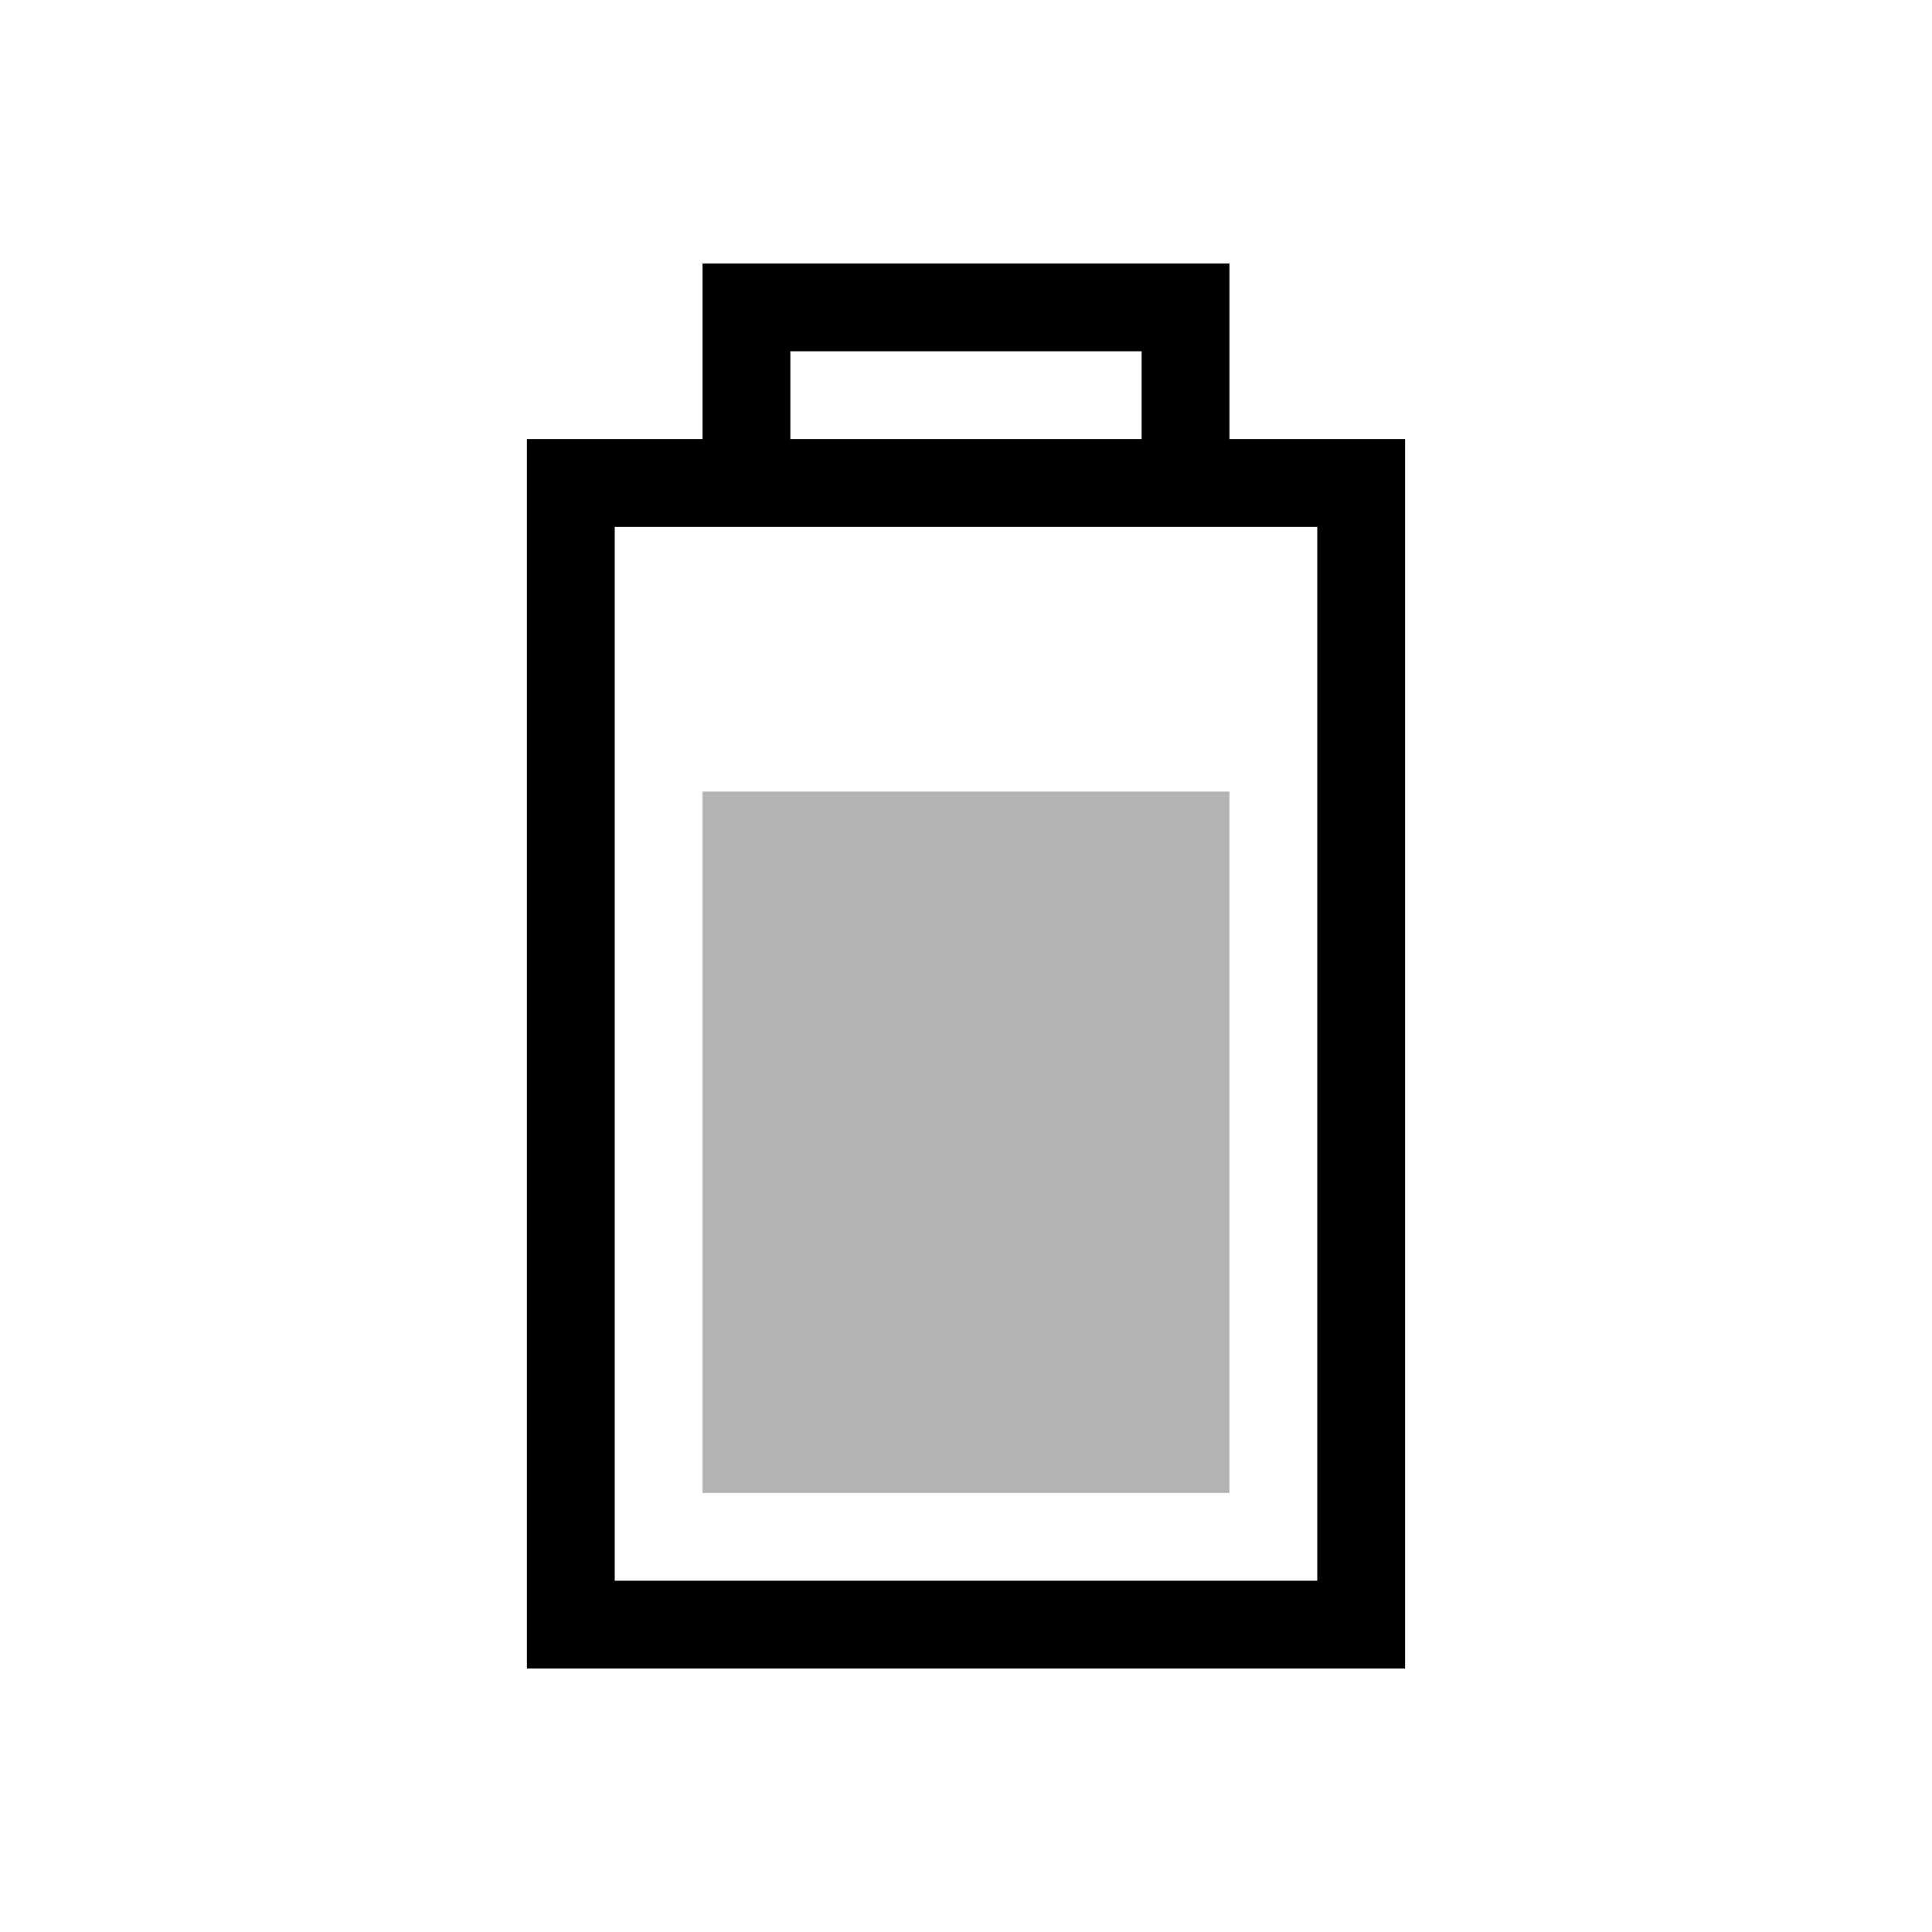
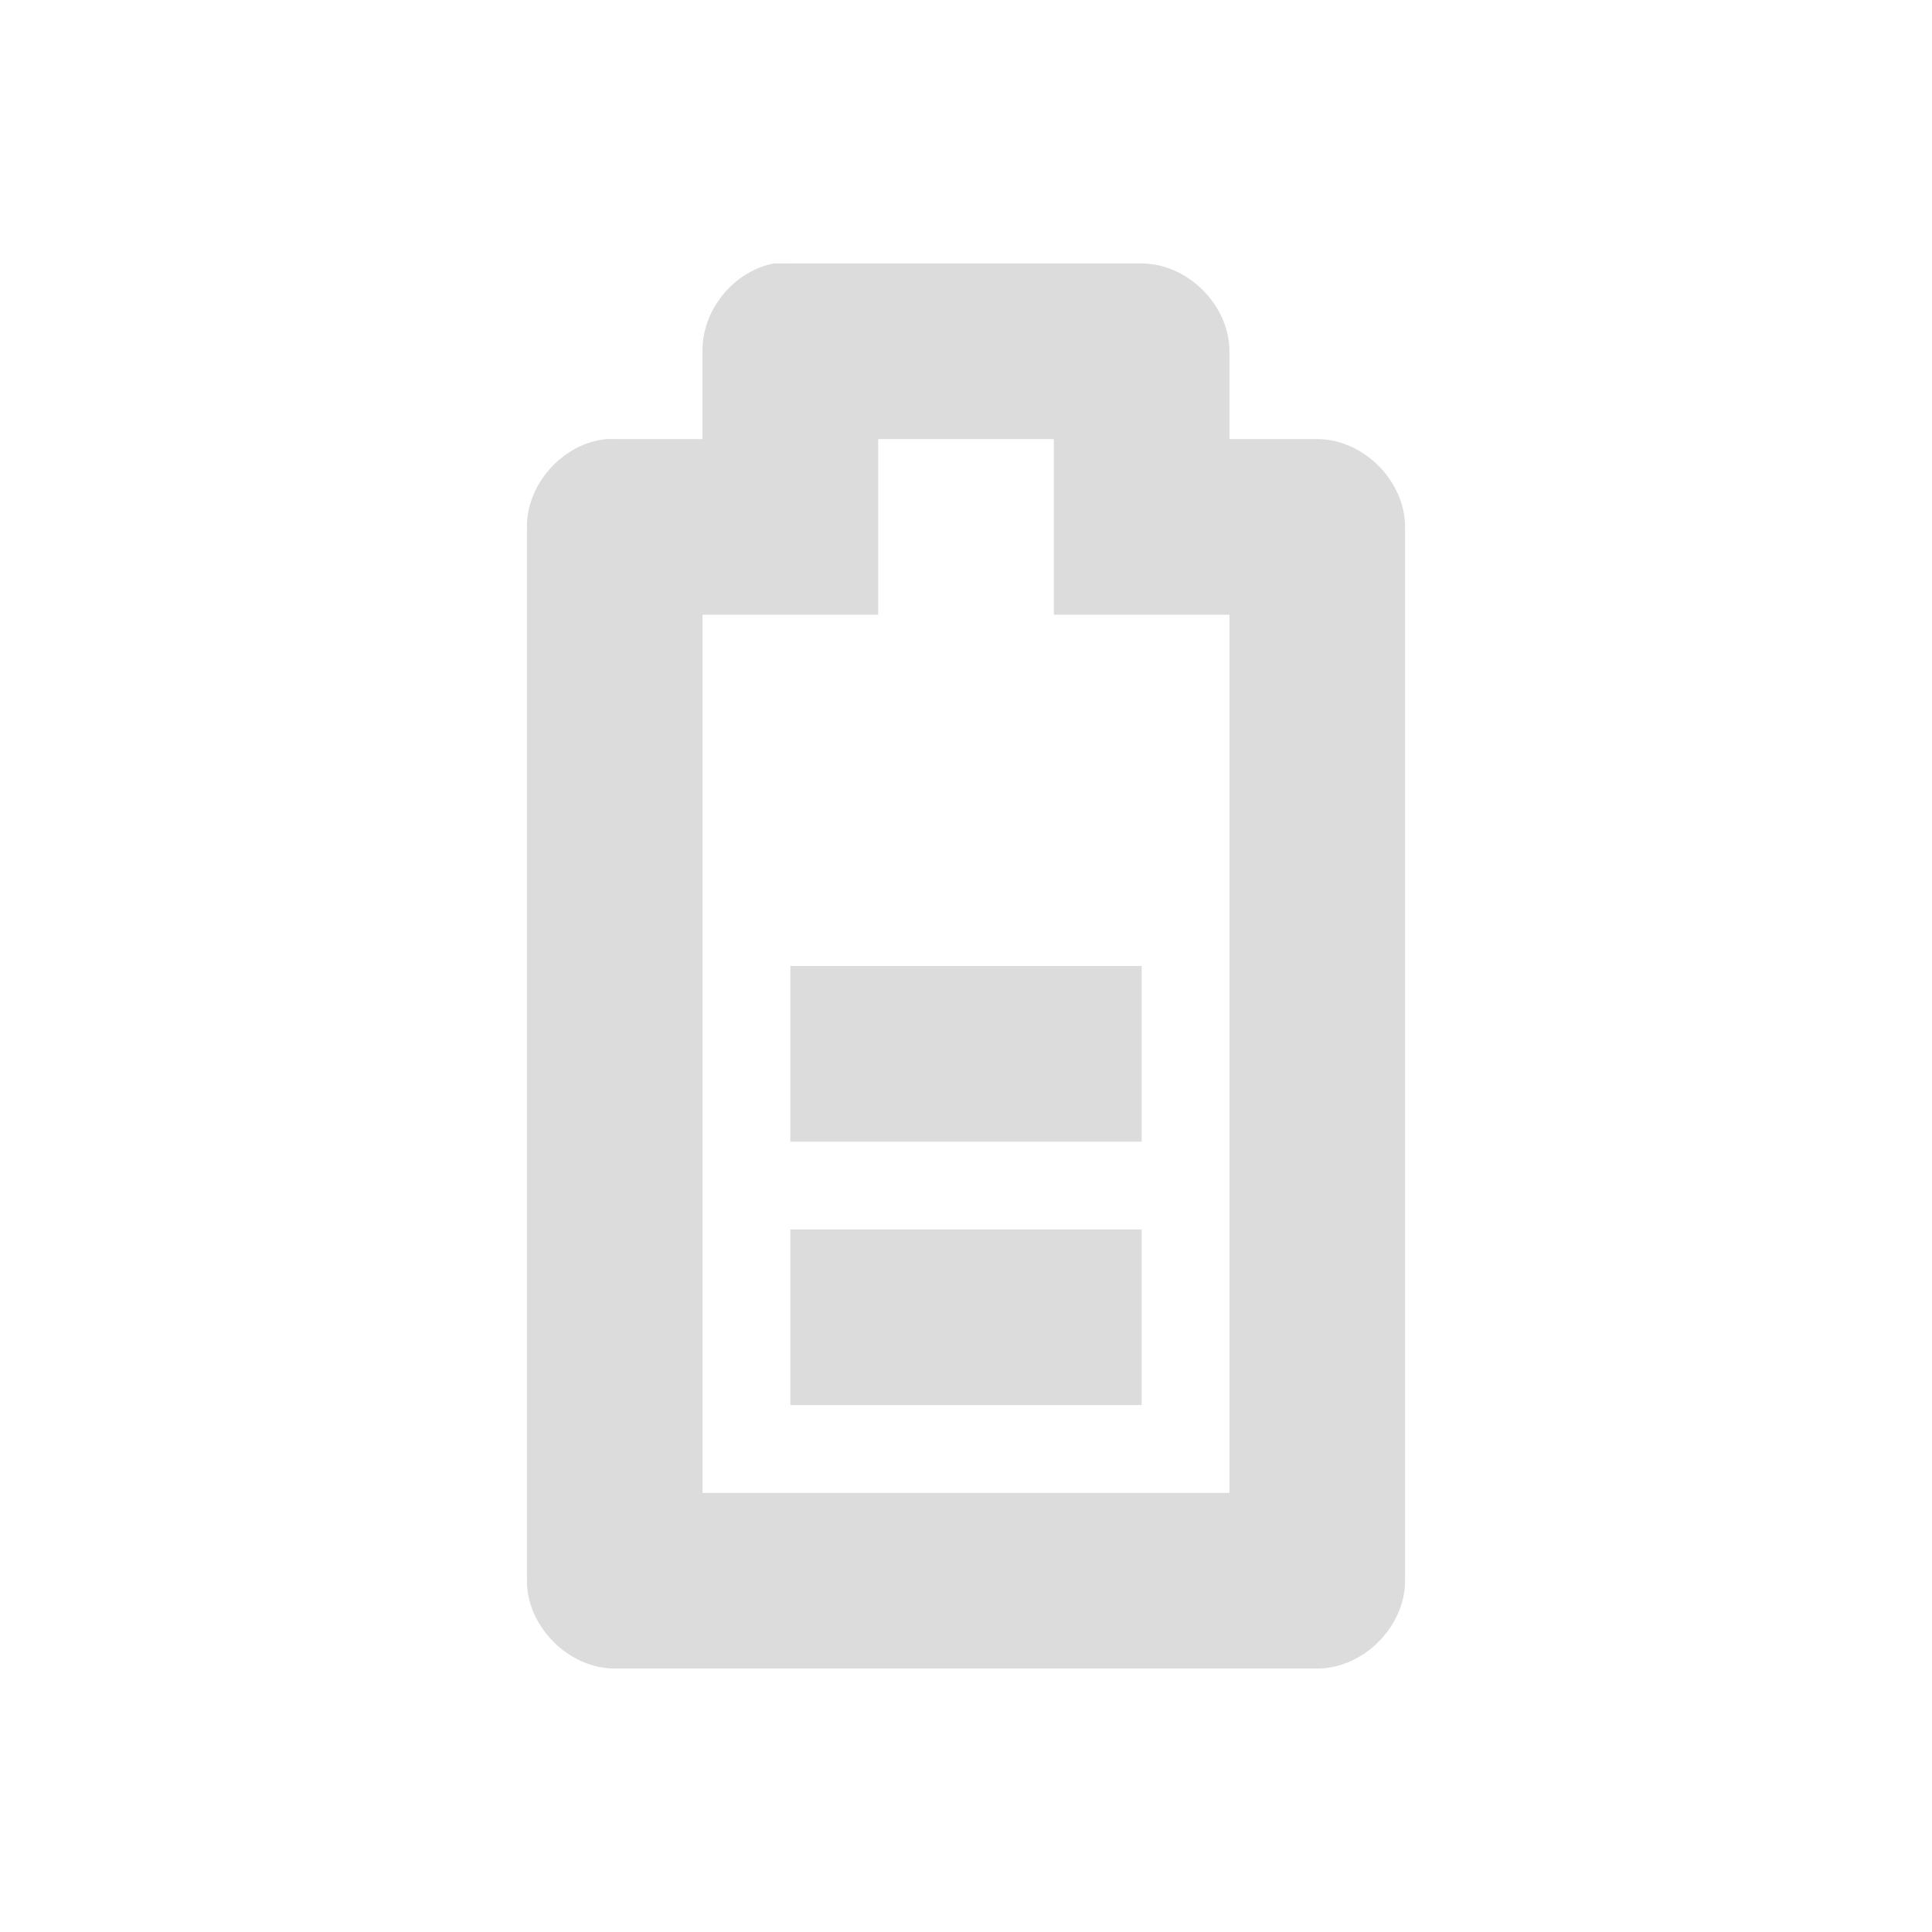
<svg xmlns="http://www.w3.org/2000/svg" id="svg3196" height="22" width="22" version="1.0">
  <defs id="defs8" />
-   <path style="font-size:medium;font-style:normal;font-variant:normal;font-weight:normal;font-stretch:normal;text-indent:0;text-align:start;text-decoration:none;line-height:normal;letter-spacing:normal;word-spacing:normal;text-transform:none;direction:ltr;block-progression:tb;writing-mode:lr-tb;text-anchor:start;baseline-shift:baseline;opacity:1.0;color:#000000;fill:#f9f9f9#f9f9f9#cdcdcd#000000;fill-opacity:1;stroke:none;stroke-width:1;marker:none;visibility:visible;display:inline;overflow:visible;enable-background:accumulate;font-family:Sans;-inkscape-font-specification:Sans" d="M 8,3 8,5 6.5,5 6,5 l 0,0.5 0,13 0,0.5 0.5,0 9,0 0.5,0 0,-0.5 0,-13 L 16,5 15.5,5 14,5 14,3 12.5,3 9.5,3 8,3 z M 9,4 13,4 13,5 9,5 9,4 z M 7,6 15,6 15,18 7,18 7,6 z" id="rect2388" />
-   <path style="opacity:0.3;fill:#f9f9f9#f9f9f9#cdcdcd#000000;fill-opacity:1" d="m 8,17 0,-7.986 6,0 L 14,17 z" id="rect3162" />
+   <g transform="translate(-154,-164)" id="g14069">
+     <path id="rect14006-5" d="m 162.812,167 c -0.458,0.087 -0.821,0.533 -0.812,1 l 0,1 -1,0 c -0.031,-0.001 -0.062,-0.001 -0.094,0 -0.492,0.046 -0.908,0.506 -0.906,1 l 0,12 c 5e-5,0.524 0.476,1 1,1 l 8,0 c 0.524,-5e-5 1,-0.476 1,-1 l 0,-12 c -5e-5,-0.524 -0.476,-1 -1,-1 l -1,0 0,-1 c -5e-5,-0.524 -0.476,-1 -1,-1 l -4,0 c -0.031,-0.001 -0.062,-0.001 -0.094,0 -0.031,-0.001 -0.062,-0.001 -0.094,0 z m -0.812,4 2,0 0,-2 2,0 0,2 2,0 0,10 -6,0 z" style="font-size:medium;font-style:normal;font-variant:normal;font-weight:normal;font-stretch:normal;text-indent:0;text-align:start;text-decoration:none;line-height:normal;letter-spacing:normal;word-spacing:normal;text-transform:none;direction:ltr;block-progression:tb;writing-mode:lr-tb;text-anchor:start;baseline-shift:baseline;color:#000000;fill:#dcdcdc;fill-opacity:1;fill-rule:nonzero;stroke:none;stroke-width:2;marker:none;visibility:visible;display:inline;overflow:visible;enable-background:accumulate;font-family:Sans;-inkscape-font-specification:Sans" />
+     <path id="path14019-5" d="m 163,180 0,-2 4,0 0,2 z" style="fill:#dcdcdc;fill-opacity:1;stroke:none" />
+     <path id="path14019-5-7" d="m 163,177 0,-2 4,0 0,2 z" style="fill:#dcdcdc;fill-opacity:1;stroke:none" />
+   </g>
</svg>
